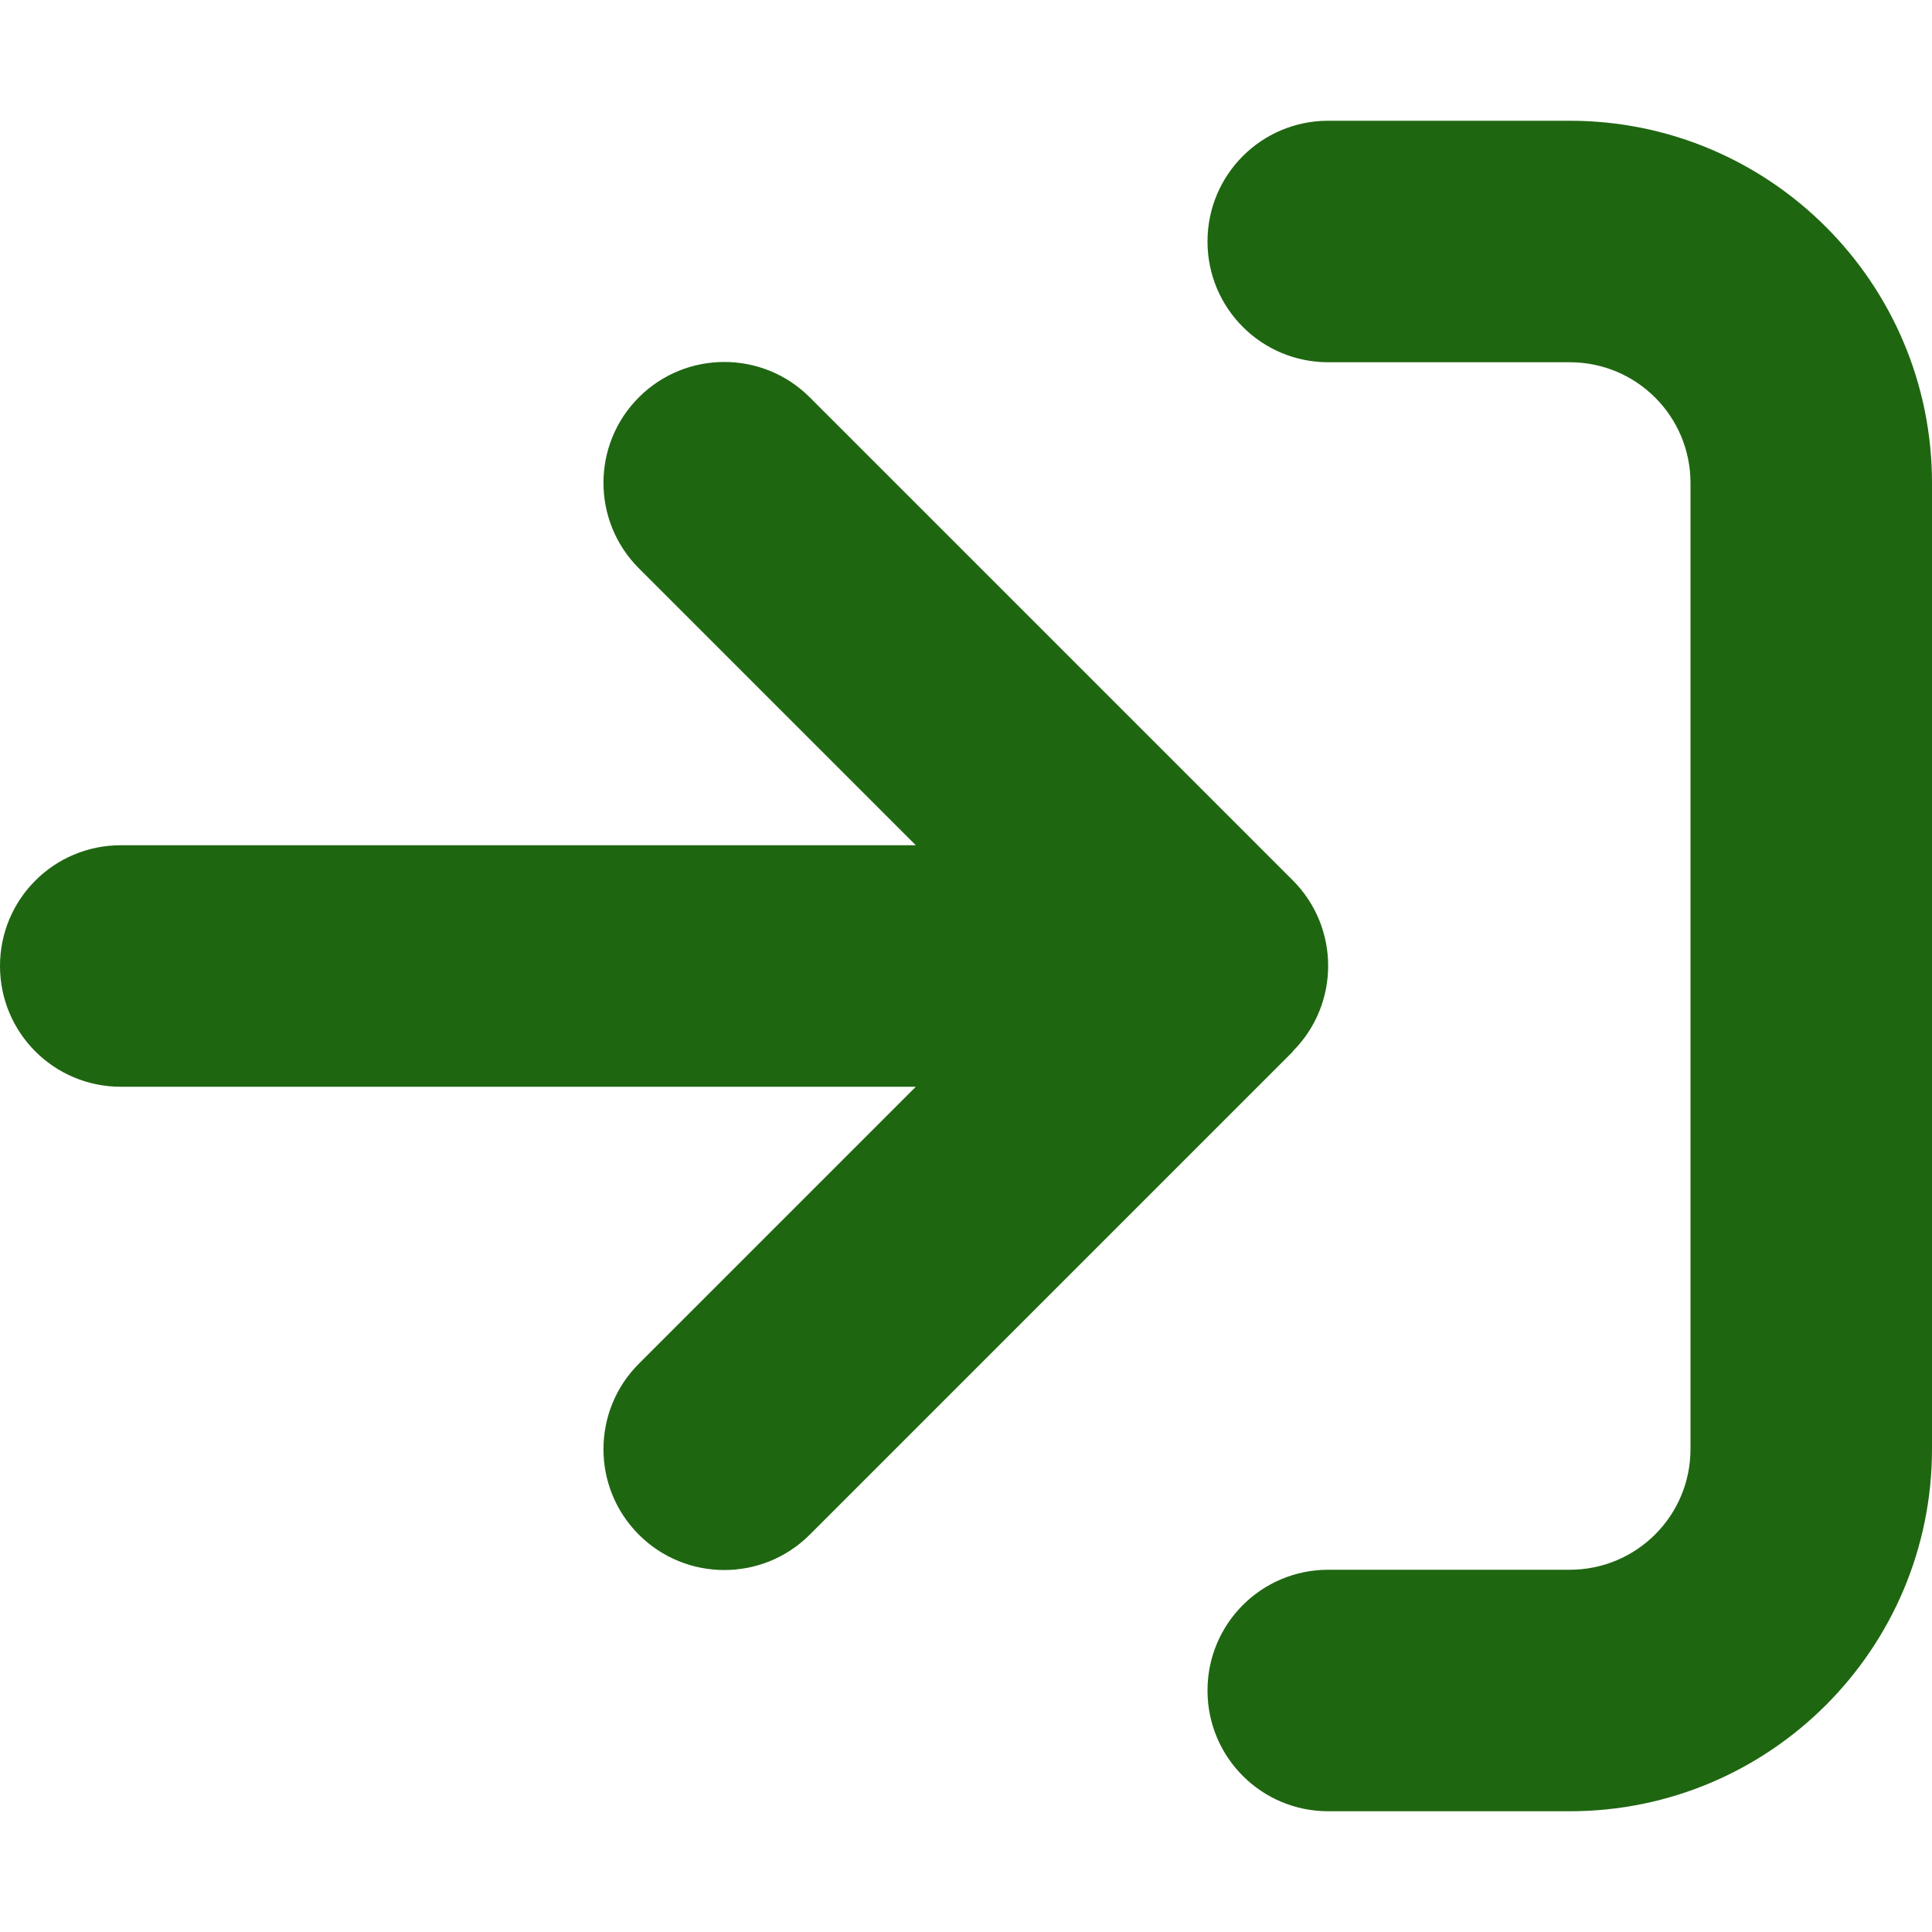
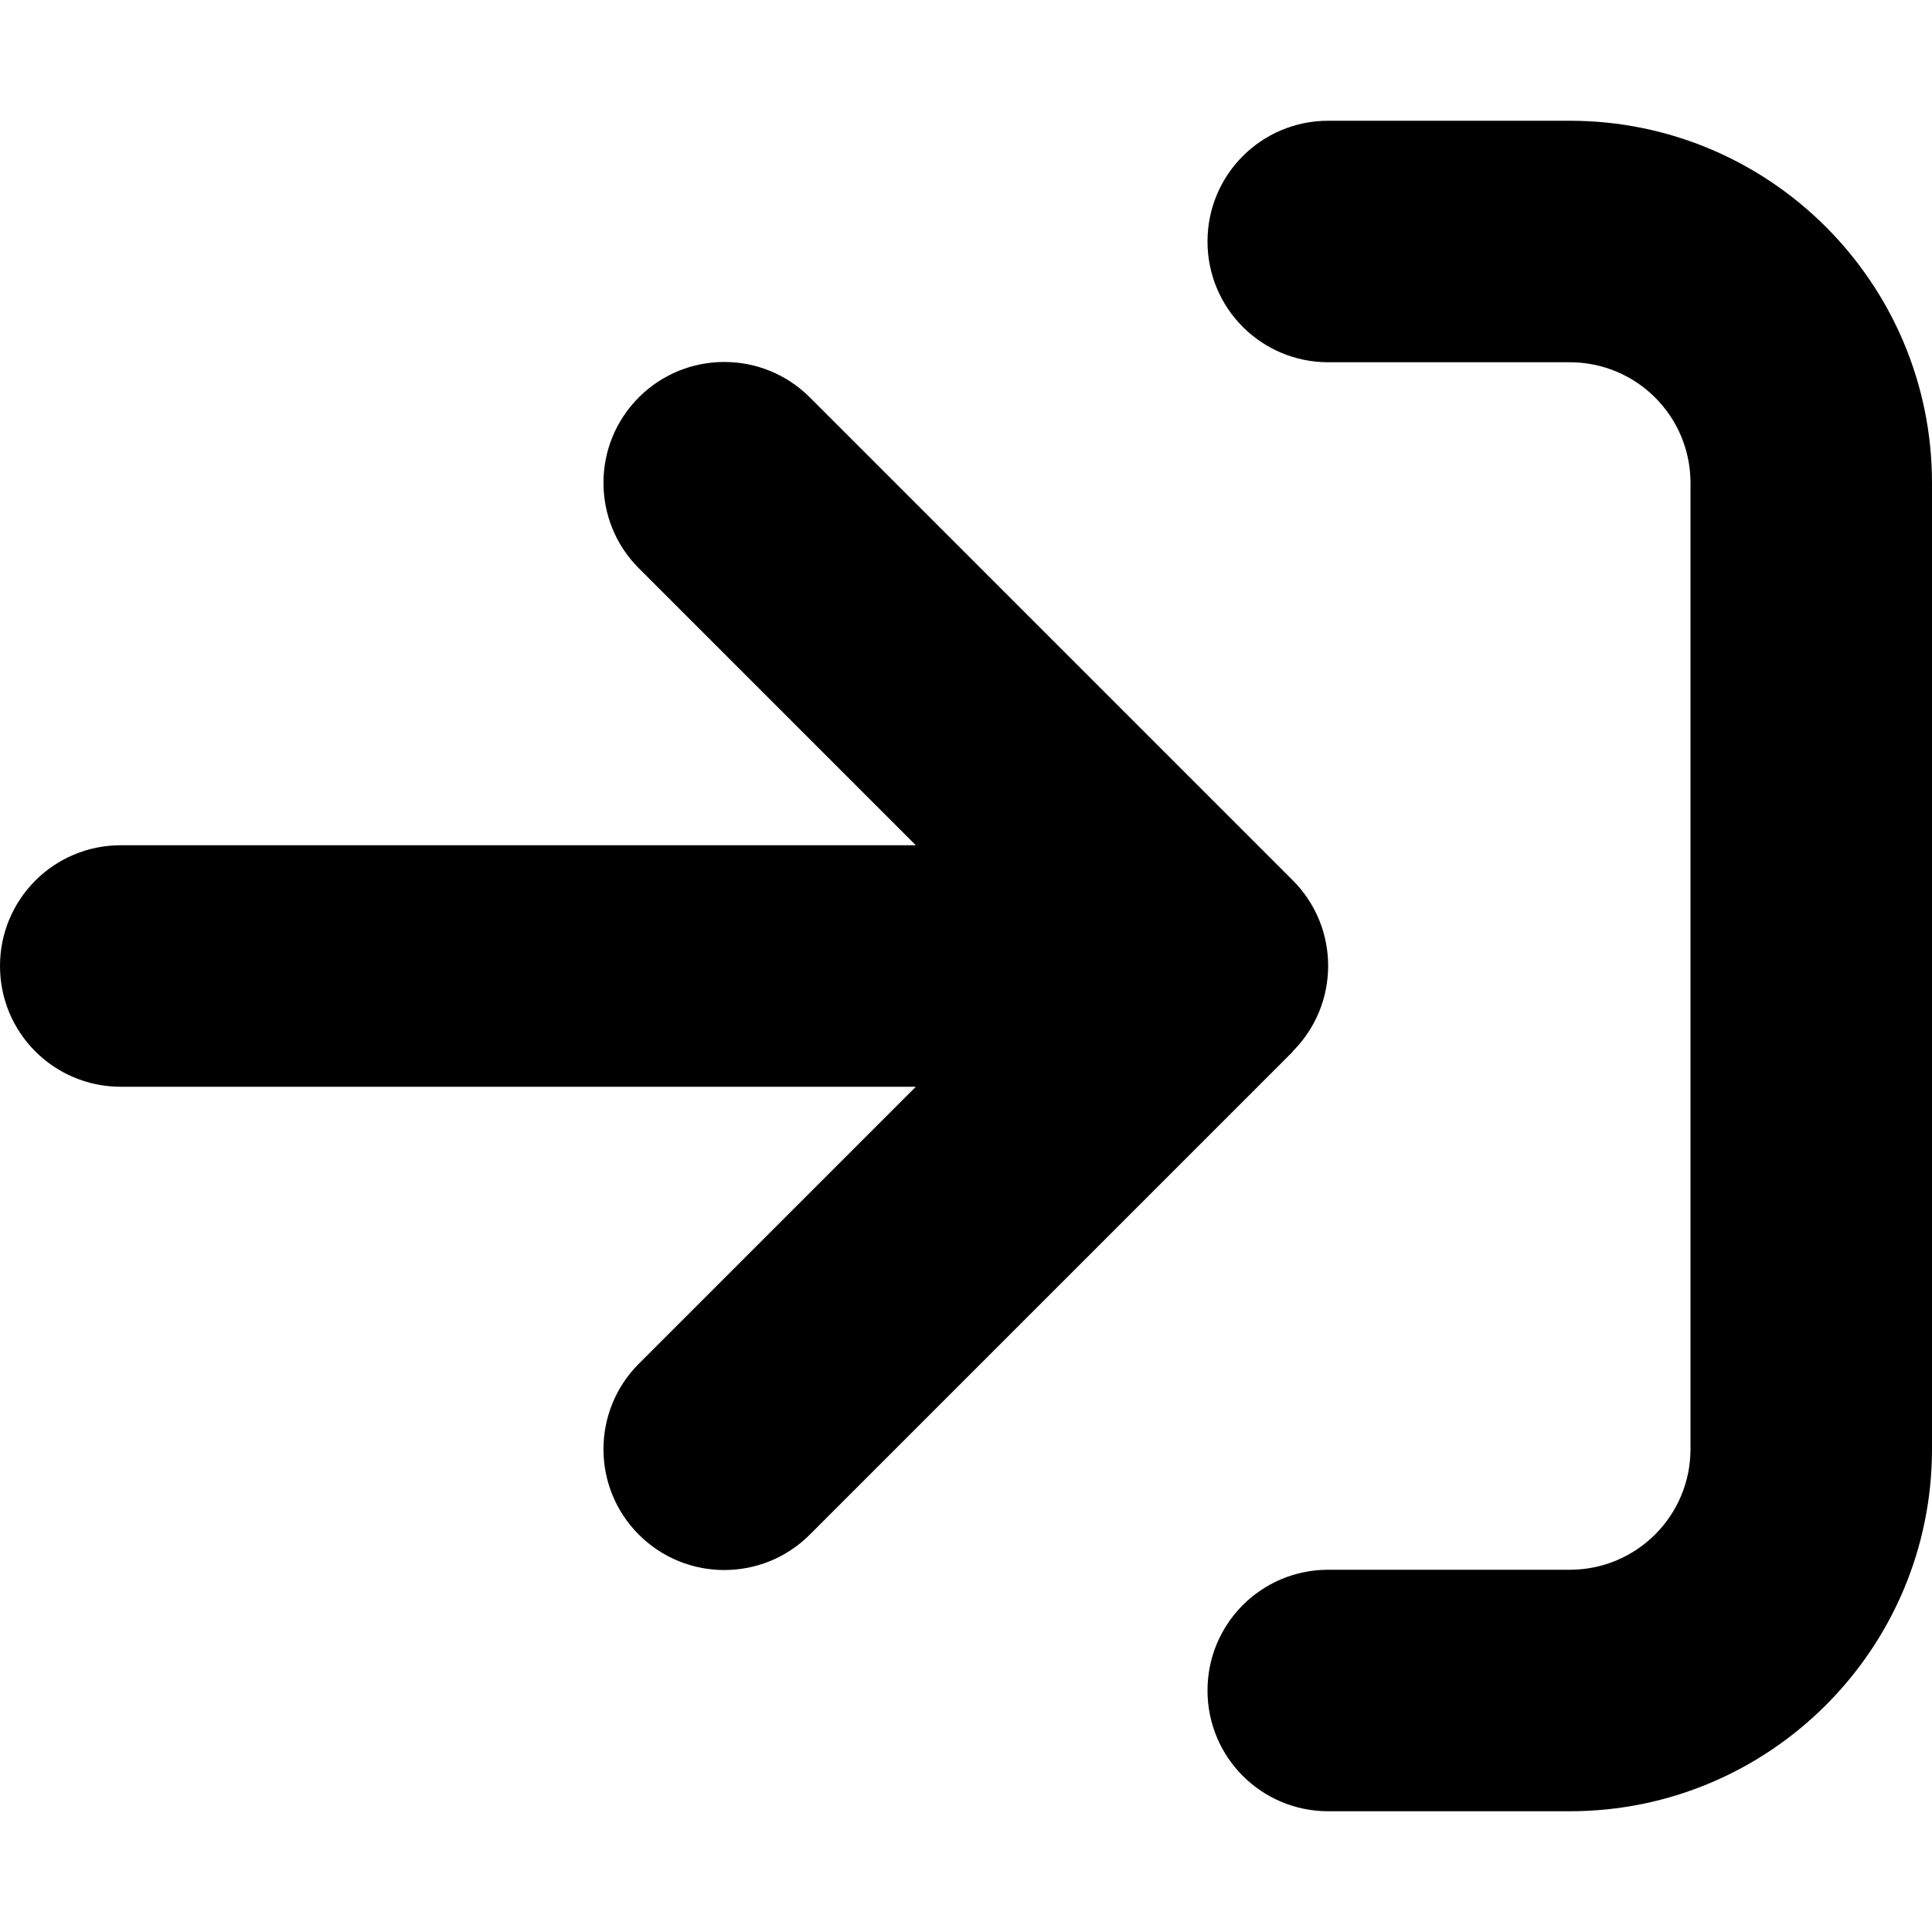
<svg xmlns="http://www.w3.org/2000/svg" viewBox="0 0 512 512">
-   <path fill="#1f6611" d="M352 96l64 0c17.7 0 32 14.3 32 32l0 256c0 17.7-14.3 32-32 32l-64 0c-17.7 0-32 14.3-32 32s14.3 32 32 32l64 0c53 0 96-43 96-96l0-256c0-53-43-96-96-96l-64 0c-17.7 0-32 14.3-32 32s14.3 32 32 32zm-9.4 182.6c12.5-12.5 12.5-32.8 0-45.3l-128-128c-12.5-12.5-32.8-12.5-45.3 0s-12.5 32.8 0 45.3L242.7 224 32 224c-17.7 0-32 14.3-32 32s14.3 32 32 32l210.7 0-73.4 73.4c-12.5 12.5-12.5 32.8 0 45.3s32.8 12.5 45.3 0l128-128z" />
+   <path d="M352 96l64 0c17.7 0 32 14.3 32 32l0 256c0 17.7-14.3 32-32 32l-64 0c-17.7 0-32 14.3-32 32s14.3 32 32 32l64 0c53 0 96-43 96-96l0-256c0-53-43-96-96-96l-64 0c-17.7 0-32 14.3-32 32s14.3 32 32 32zm-9.4 182.6c12.5-12.5 12.5-32.8 0-45.3l-128-128c-12.5-12.5-32.8-12.5-45.3 0s-12.5 32.8 0 45.3L242.7 224 32 224c-17.7 0-32 14.3-32 32s14.3 32 32 32l210.7 0-73.4 73.4c-12.5 12.5-12.5 32.8 0 45.3s32.8 12.5 45.3 0l128-128z" />
</svg>
